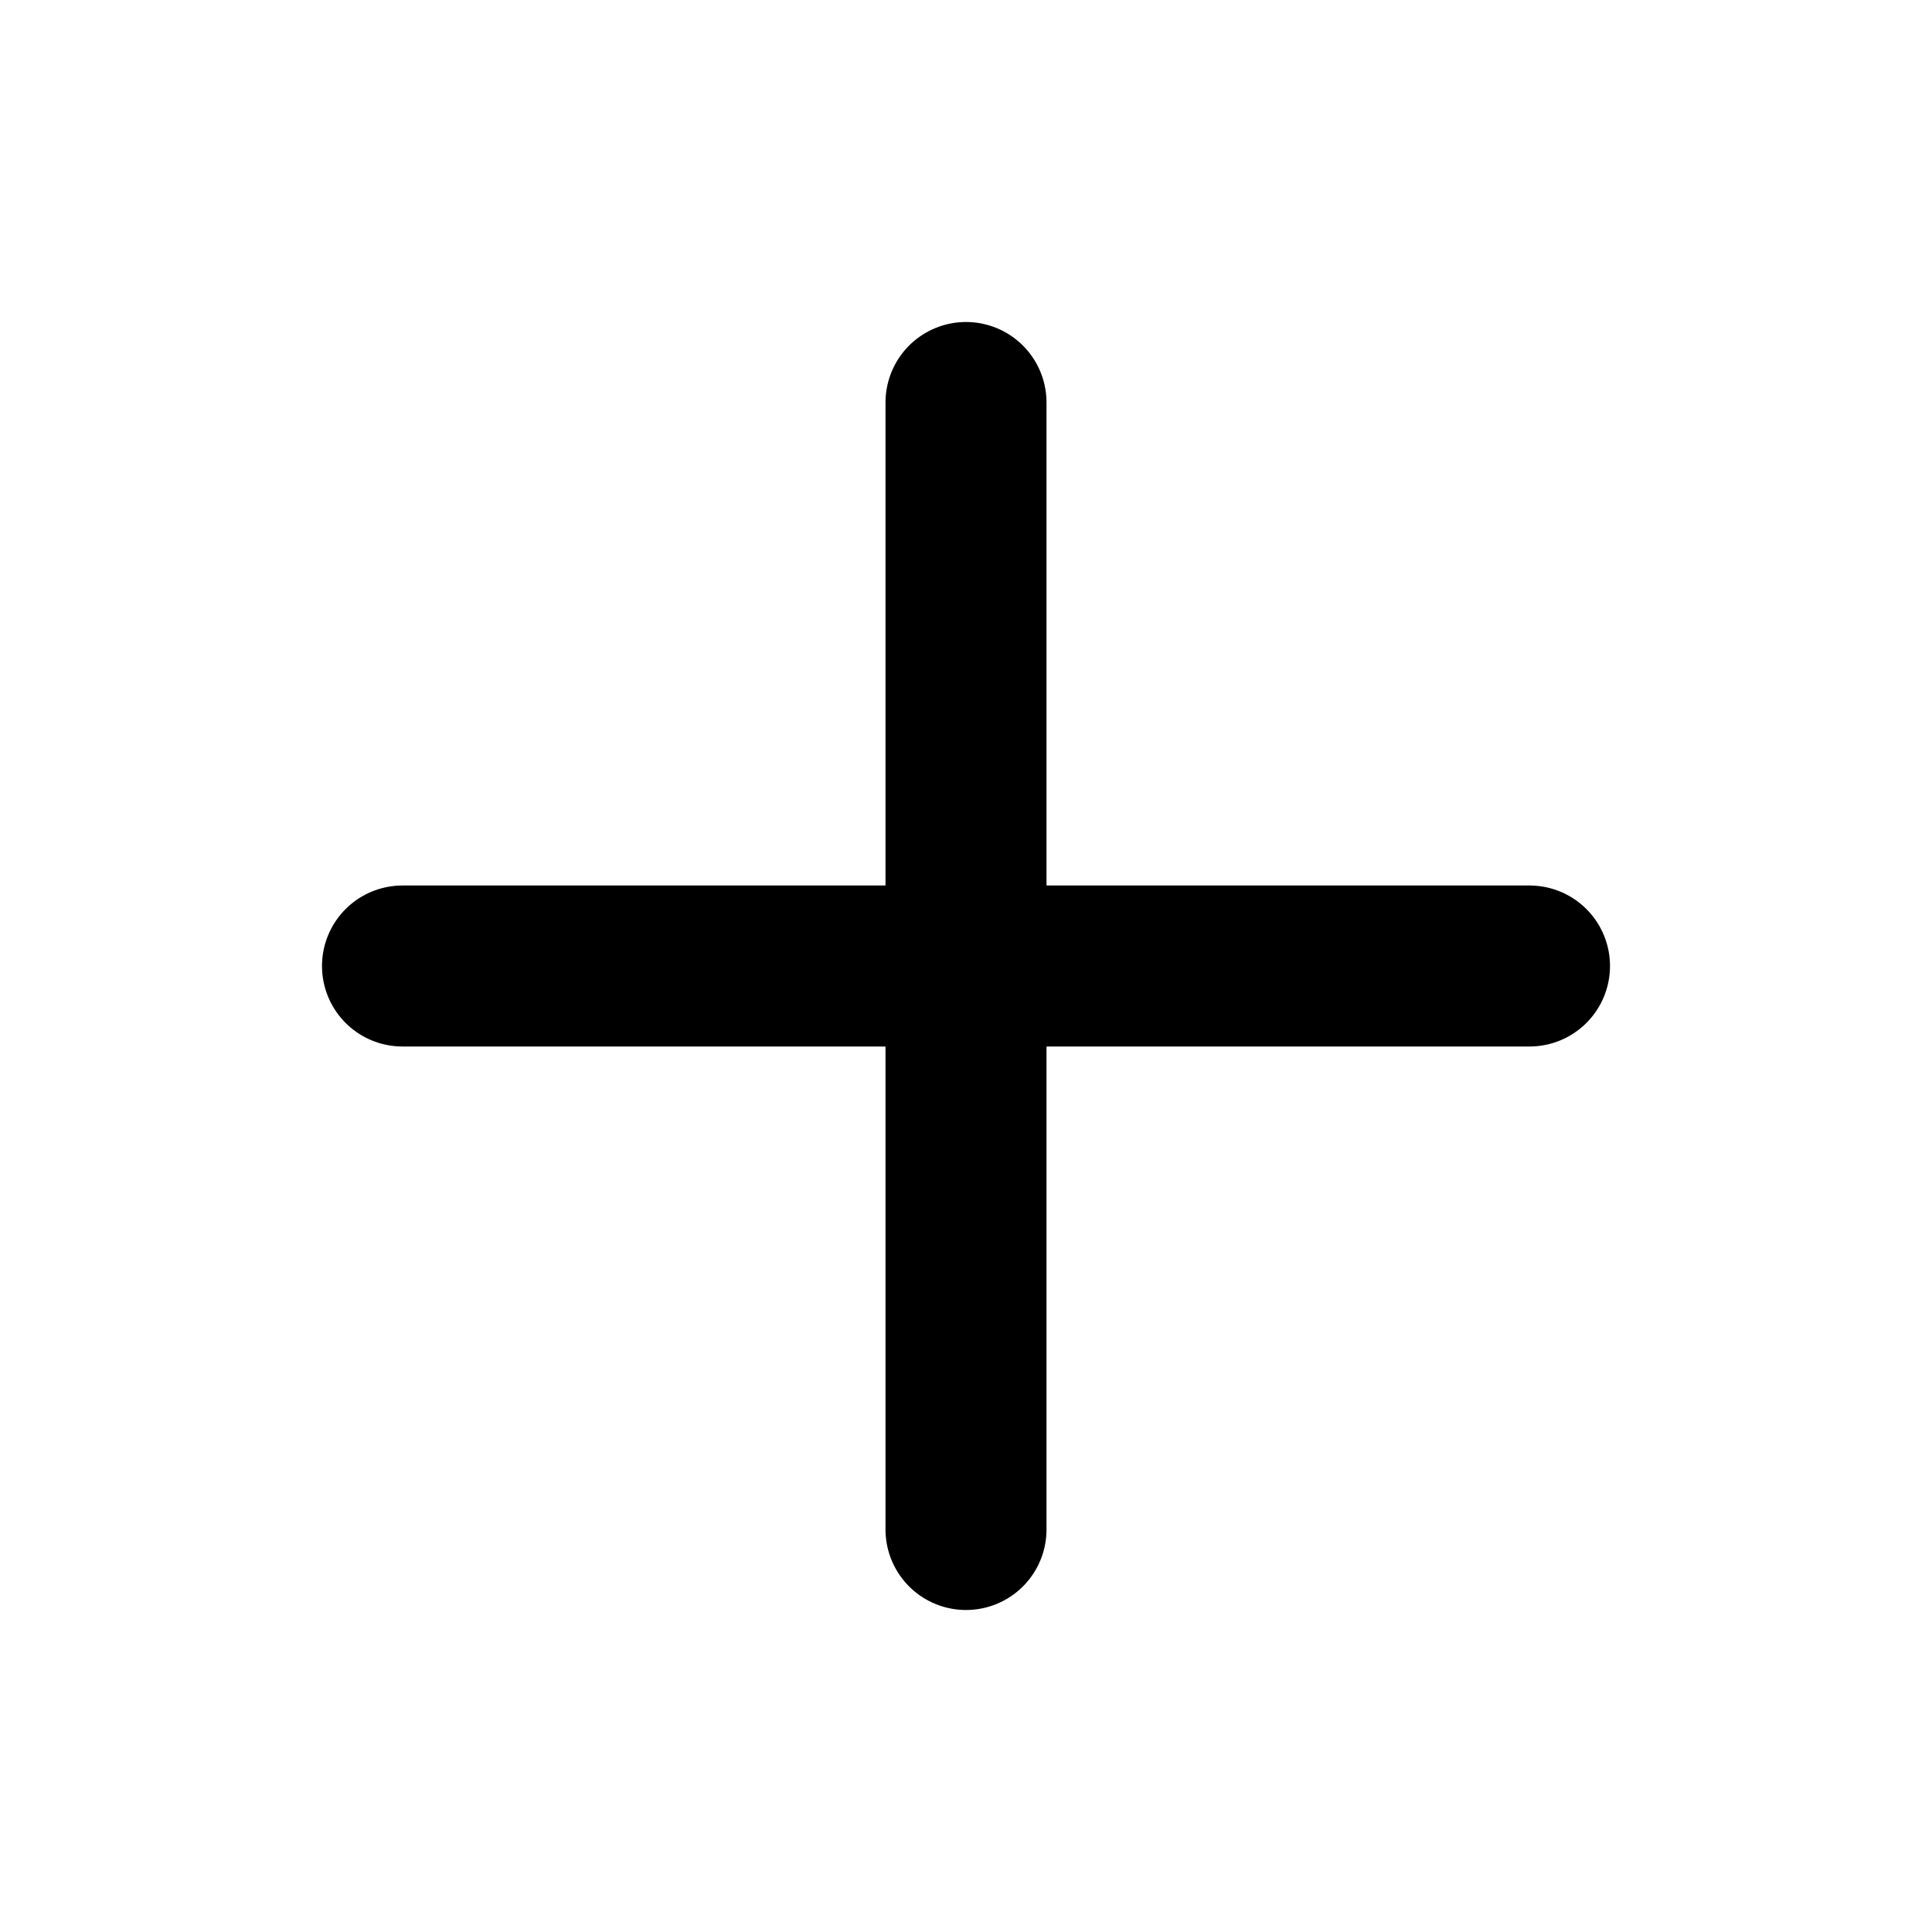
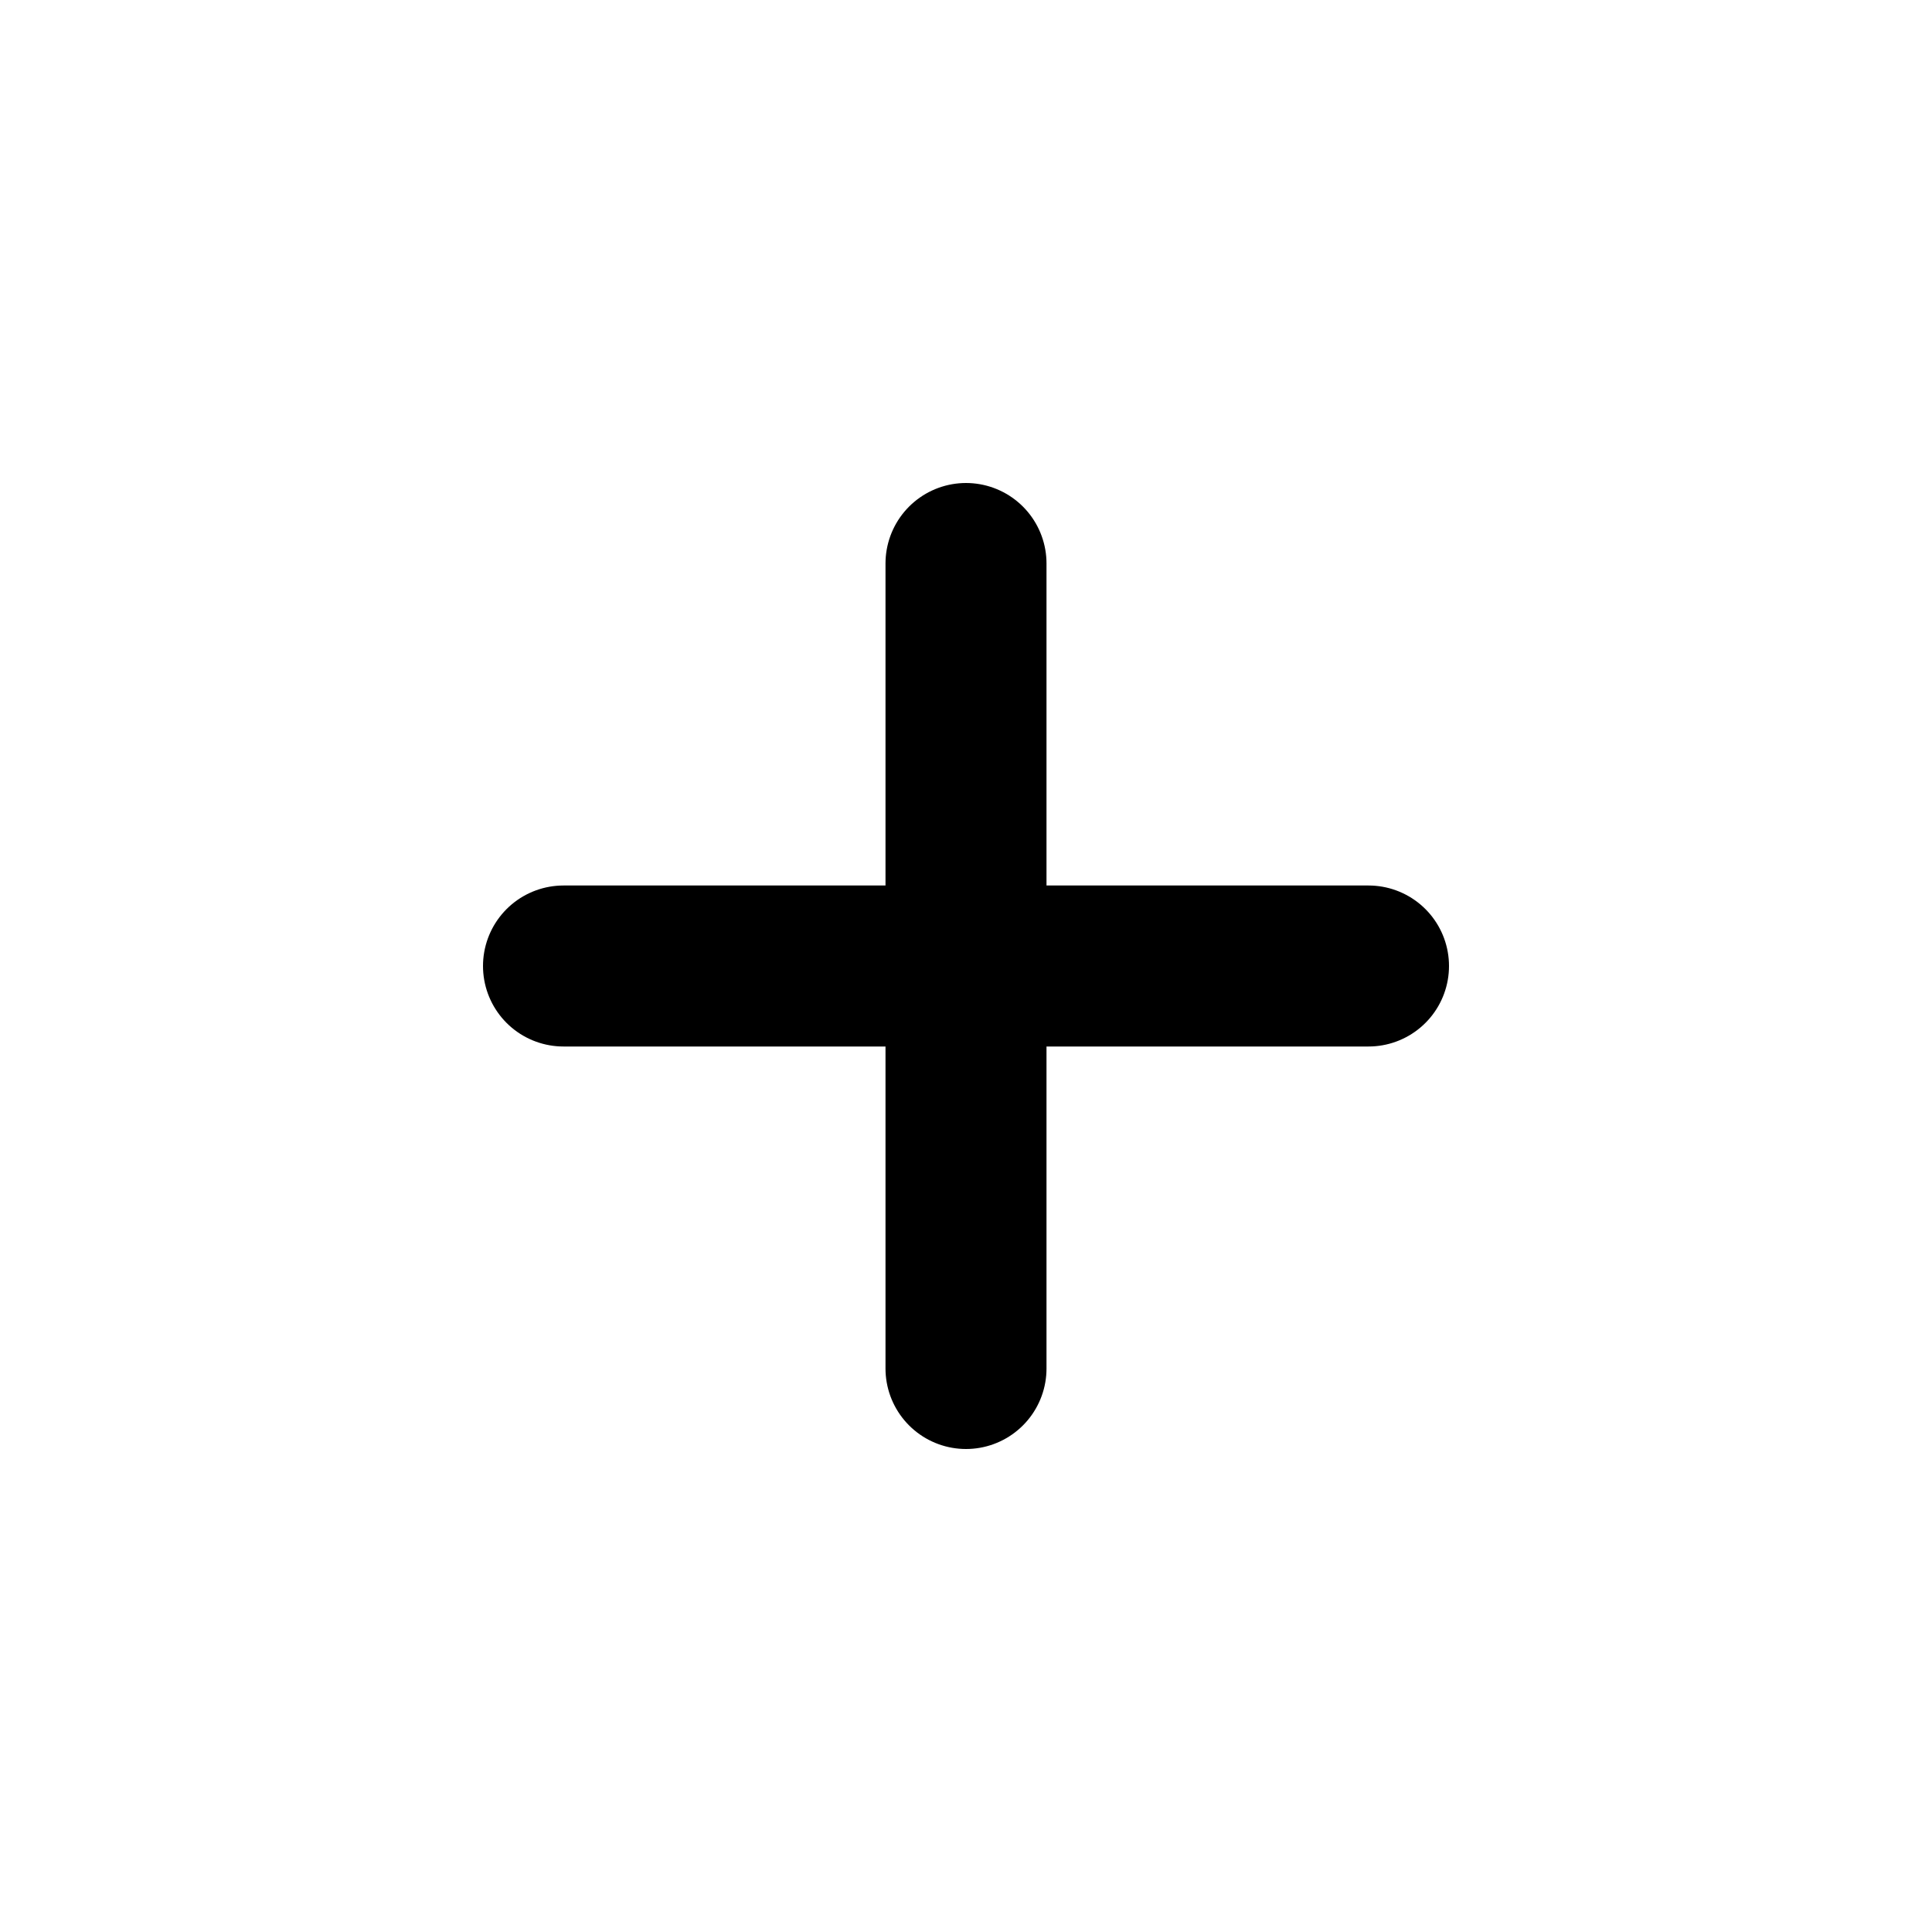
<svg xmlns="http://www.w3.org/2000/svg" width="18" height="18" viewBox="0 0 18 18" fill="none">
-   <path d="M9 3.75V14.25" stroke="currentColor" stroke-width="1.5" stroke-linecap="round" stroke-linejoin="round" />
-   <path d="M3.75 9H14.25" stroke="currentColor" stroke-width="1.5" stroke-linecap="round" stroke-linejoin="round" />
+   <path d="M9 5.25V12.75M5.25 9H12.75" stroke="currentColor" stroke-width="1.5" stroke-linecap="round" />
</svg>
